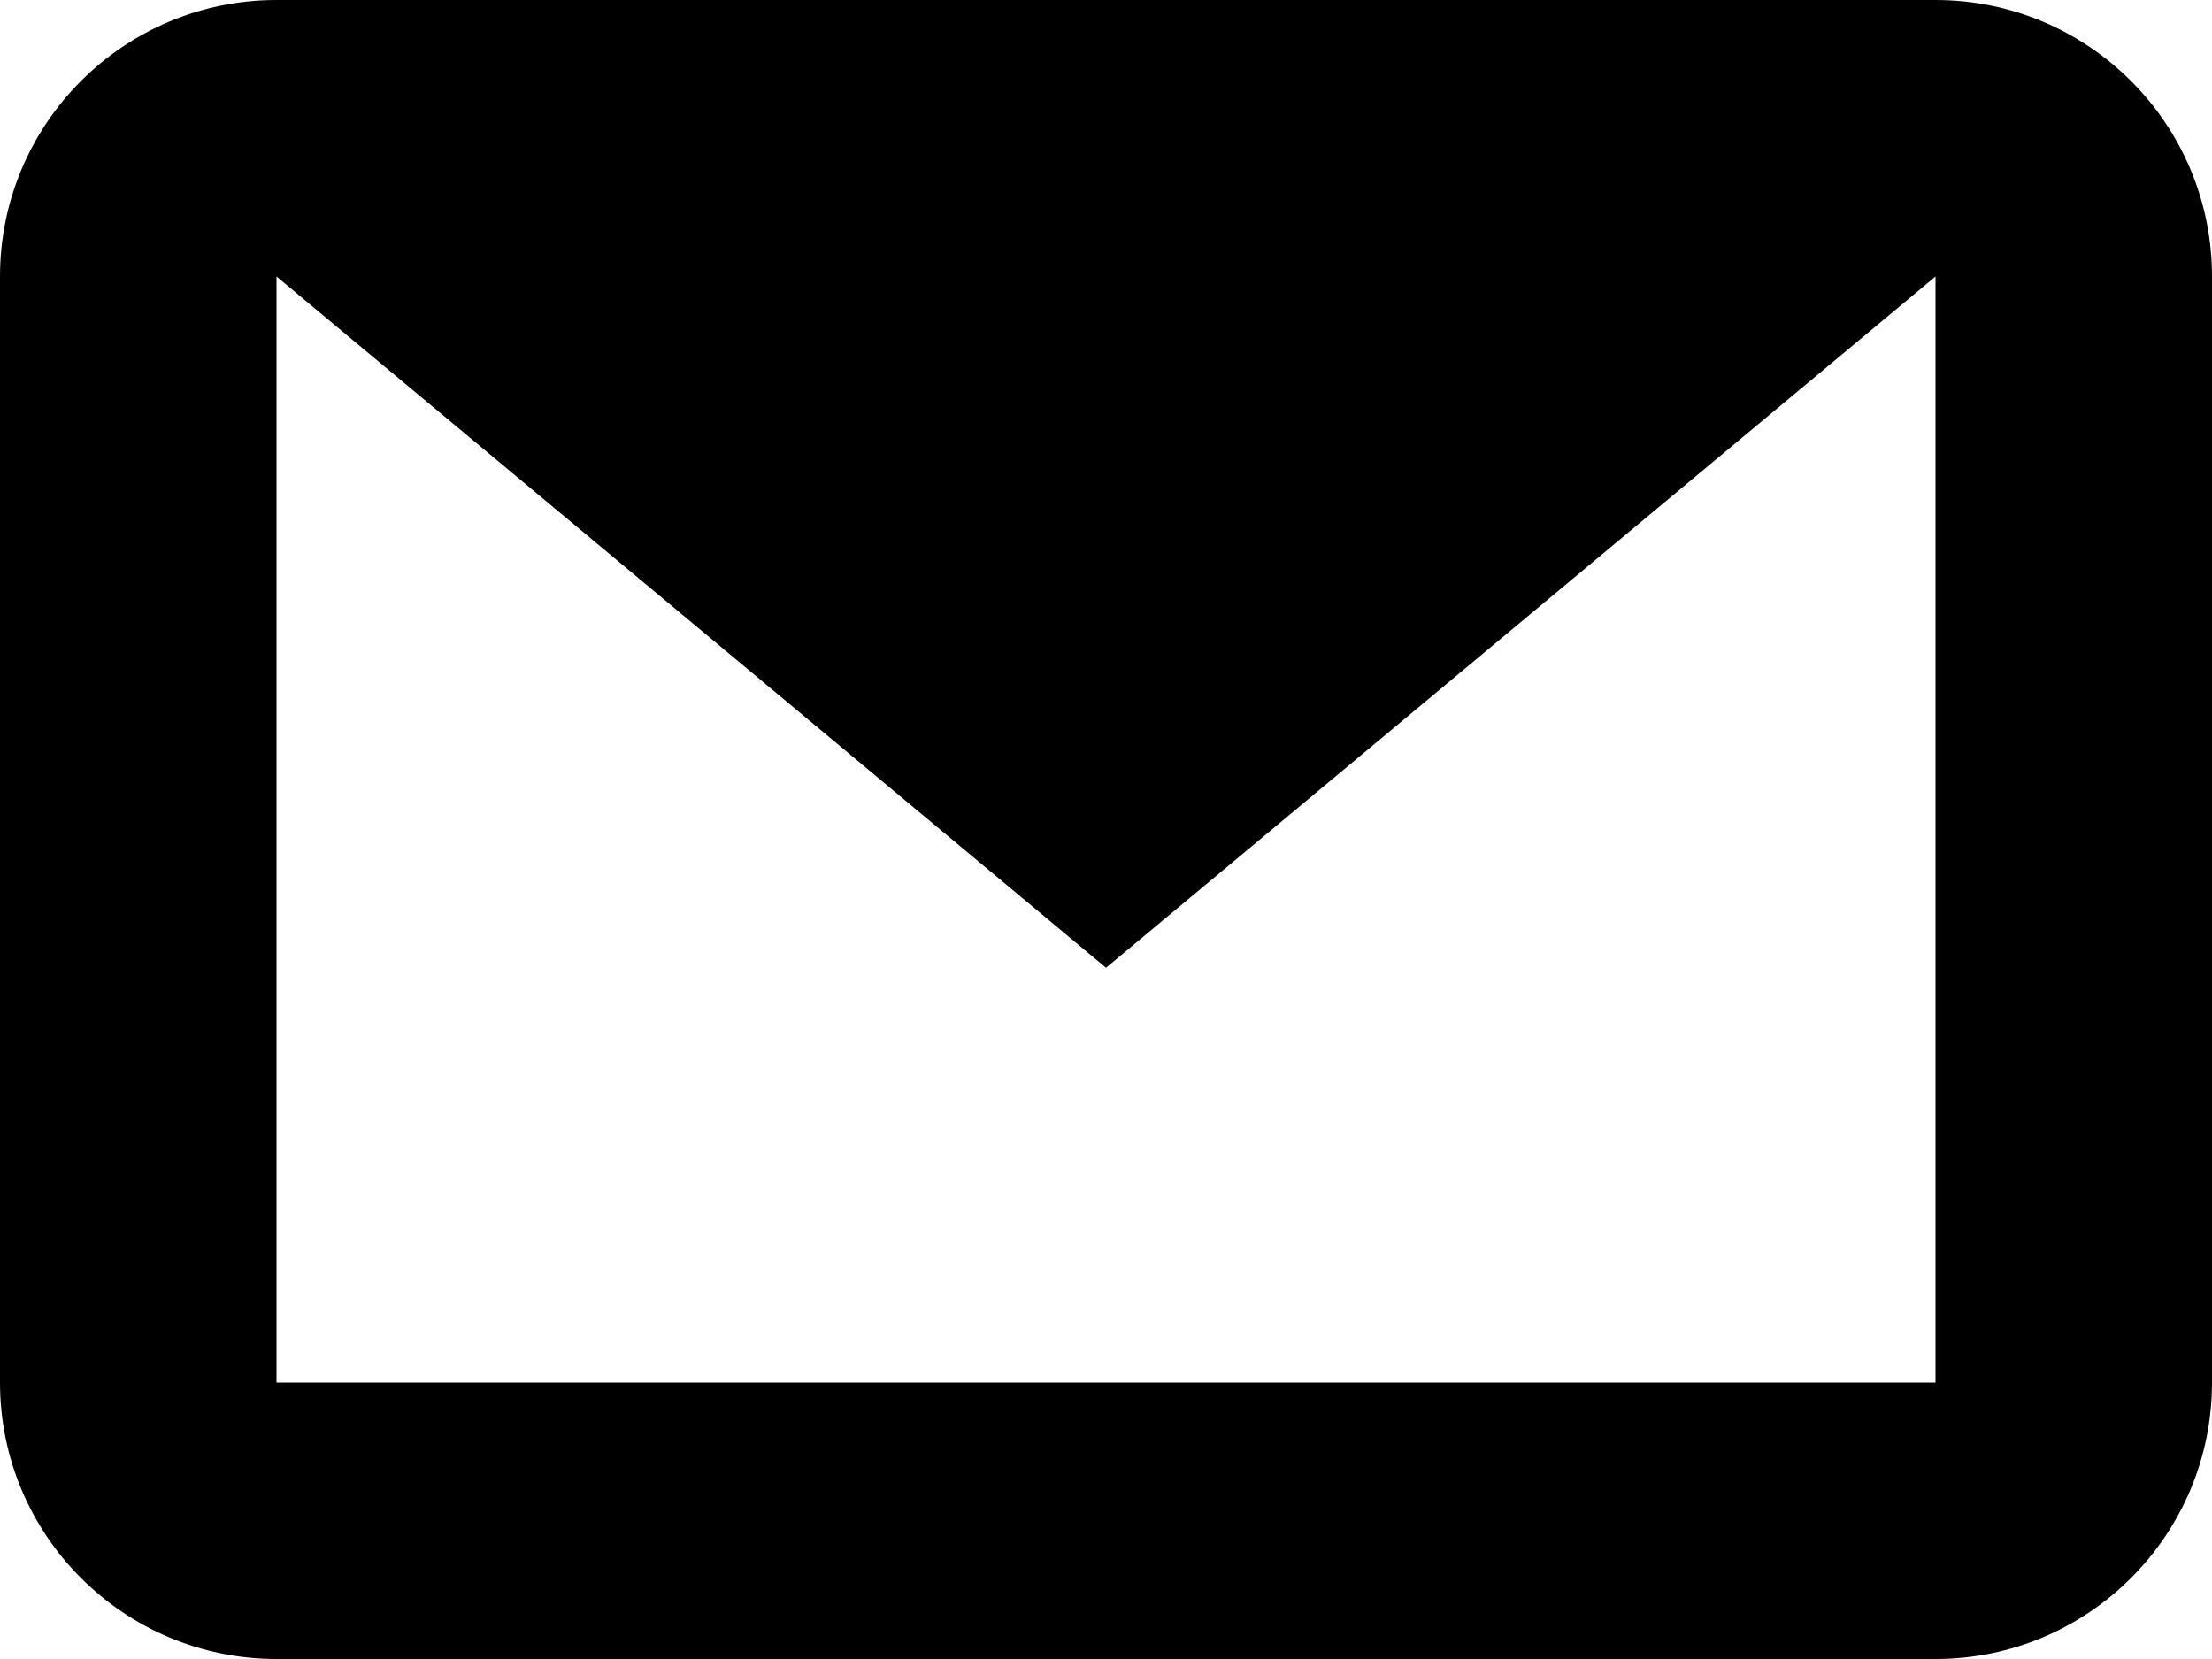
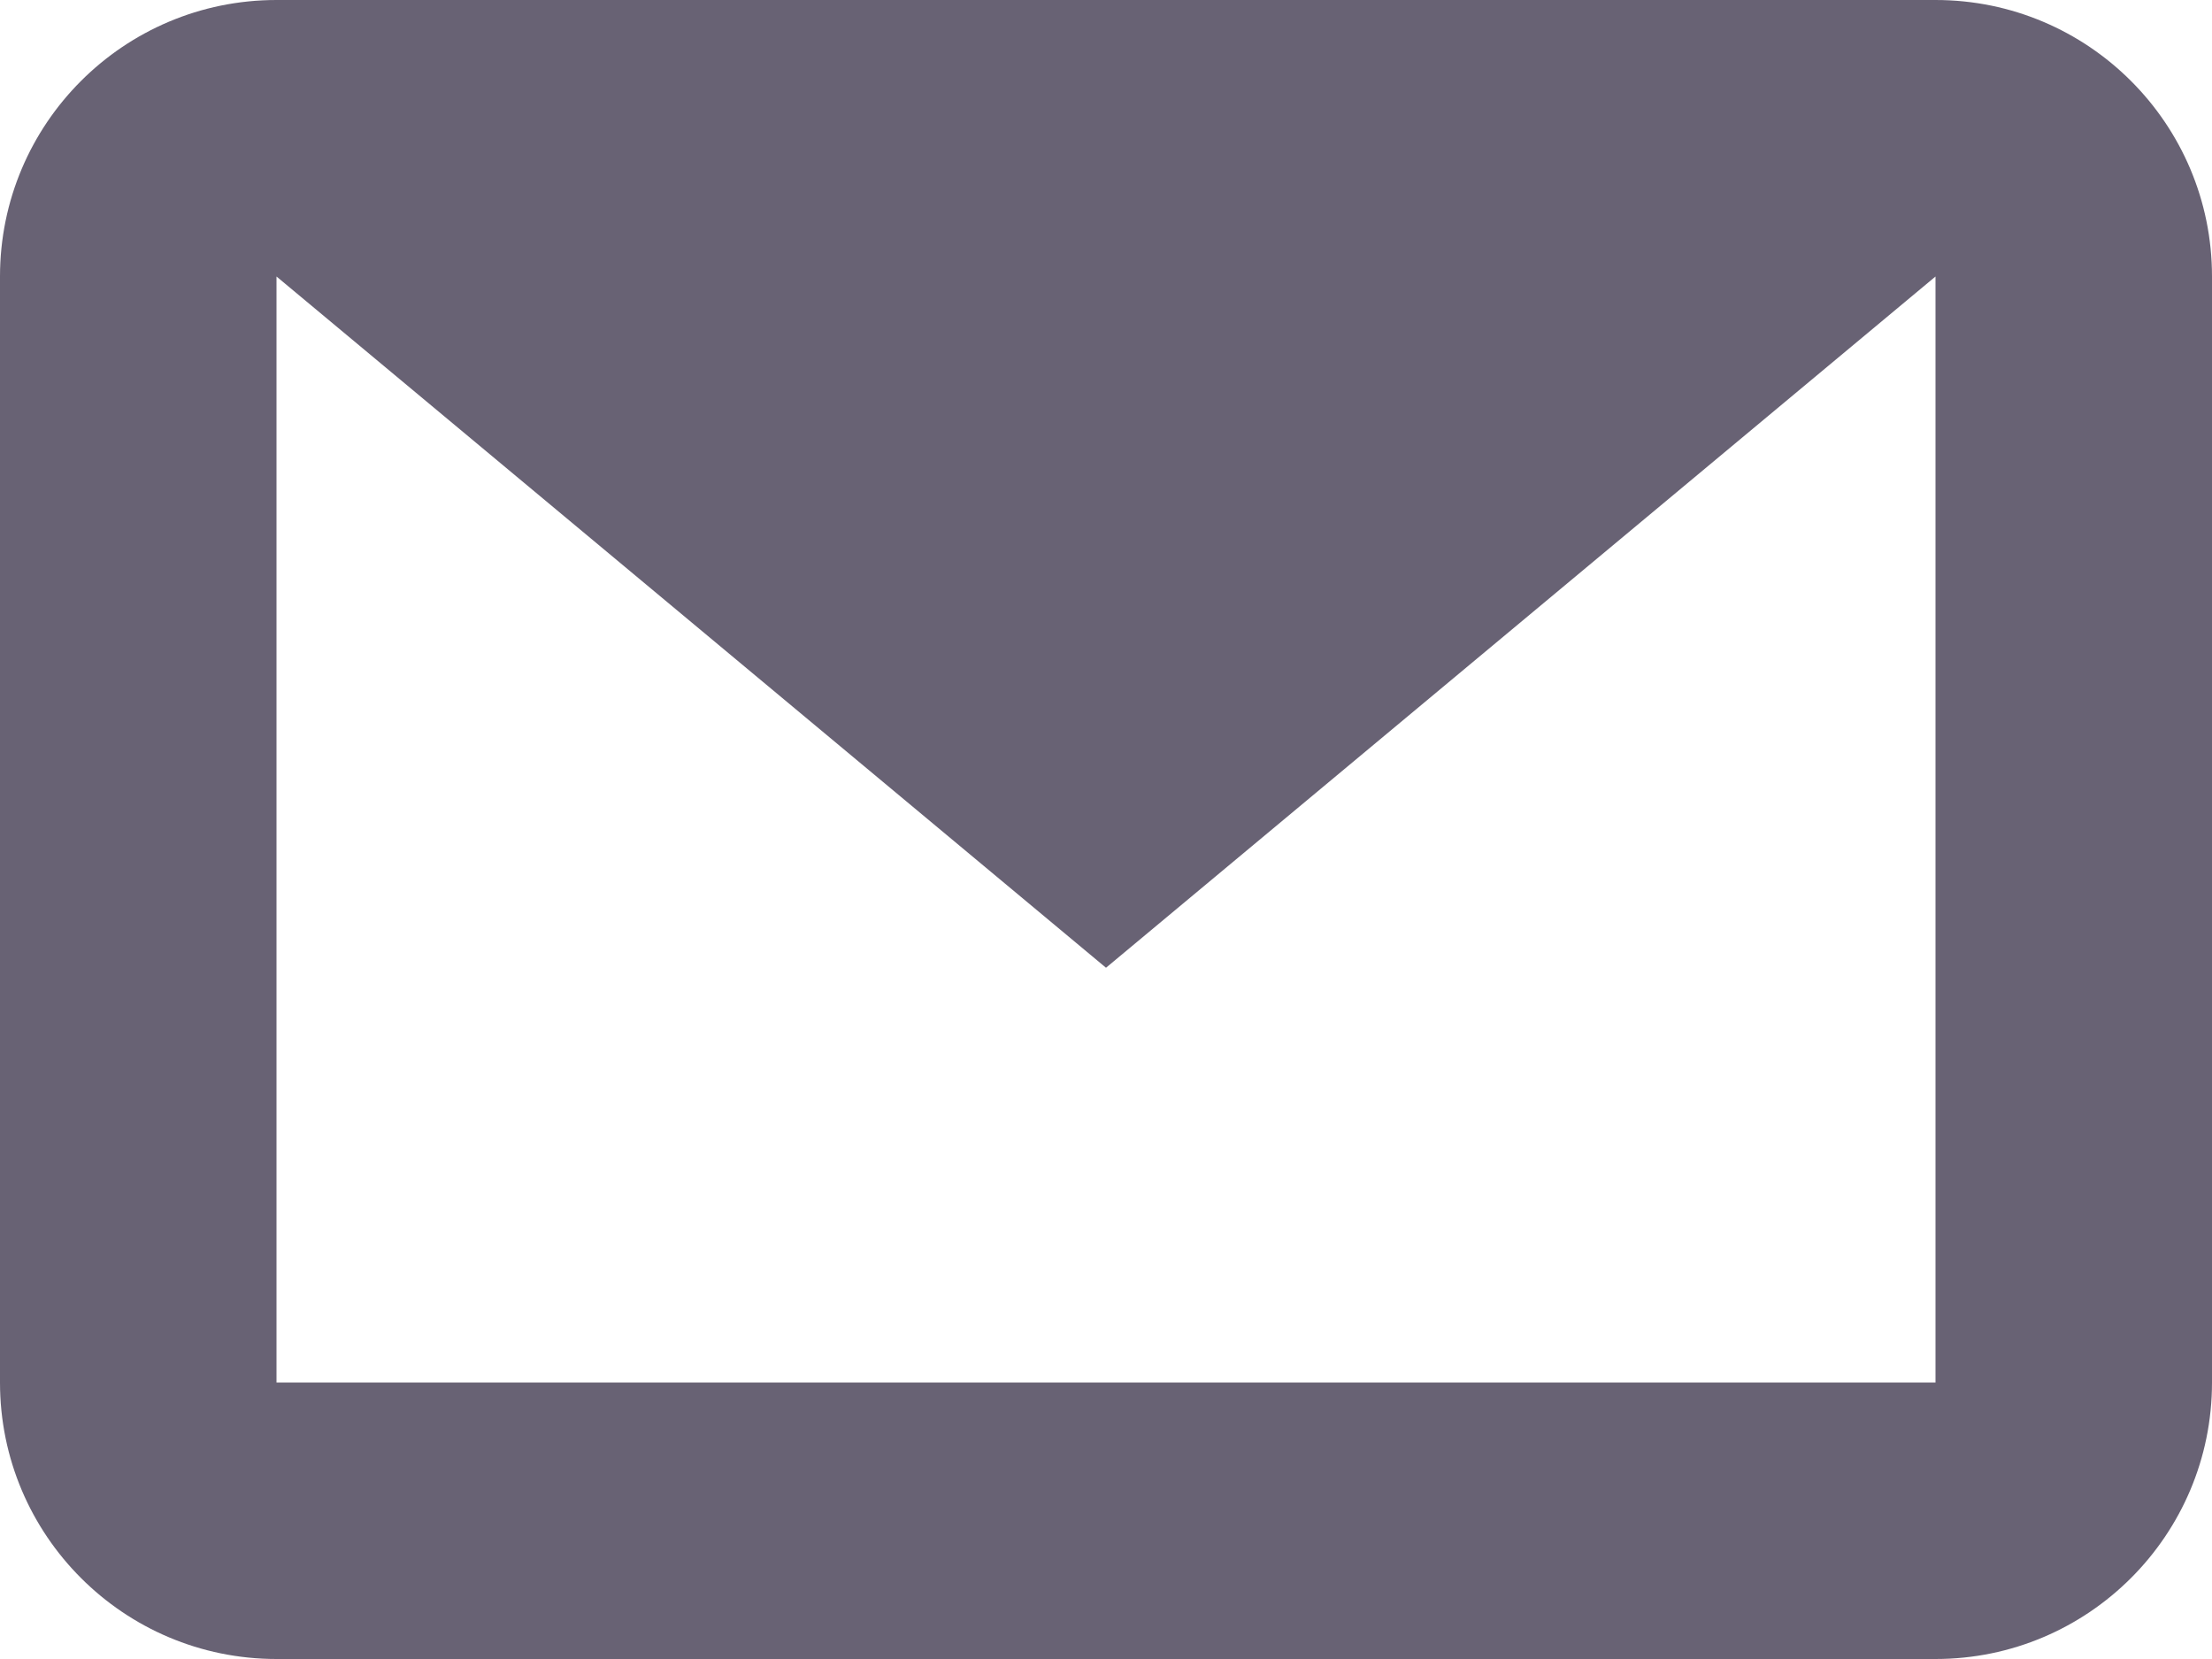
<svg xmlns="http://www.w3.org/2000/svg" width="16" height="12" viewBox="0 0 16 12">
-   <path fill-rule="evenodd" d="M14 10H2V2l6 5 6-5v8zm0-10H2a2 2 0 0 0-2 2v8a2 2 0 0 0 2 2h12a2 2 0 0 0 2-2V2a2 2 0 0 0-2-2z" />
+   <path fill="#686274" fill-rule="evenodd" d="M14 10H2V2l6 5 6-5v8zm0-10H2a2 2 0 0 0-2 2v8a2 2 0 0 0 2 2h12a2 2 0 0 0 2-2V2a2 2 0 0 0-2-2z" />
</svg>
